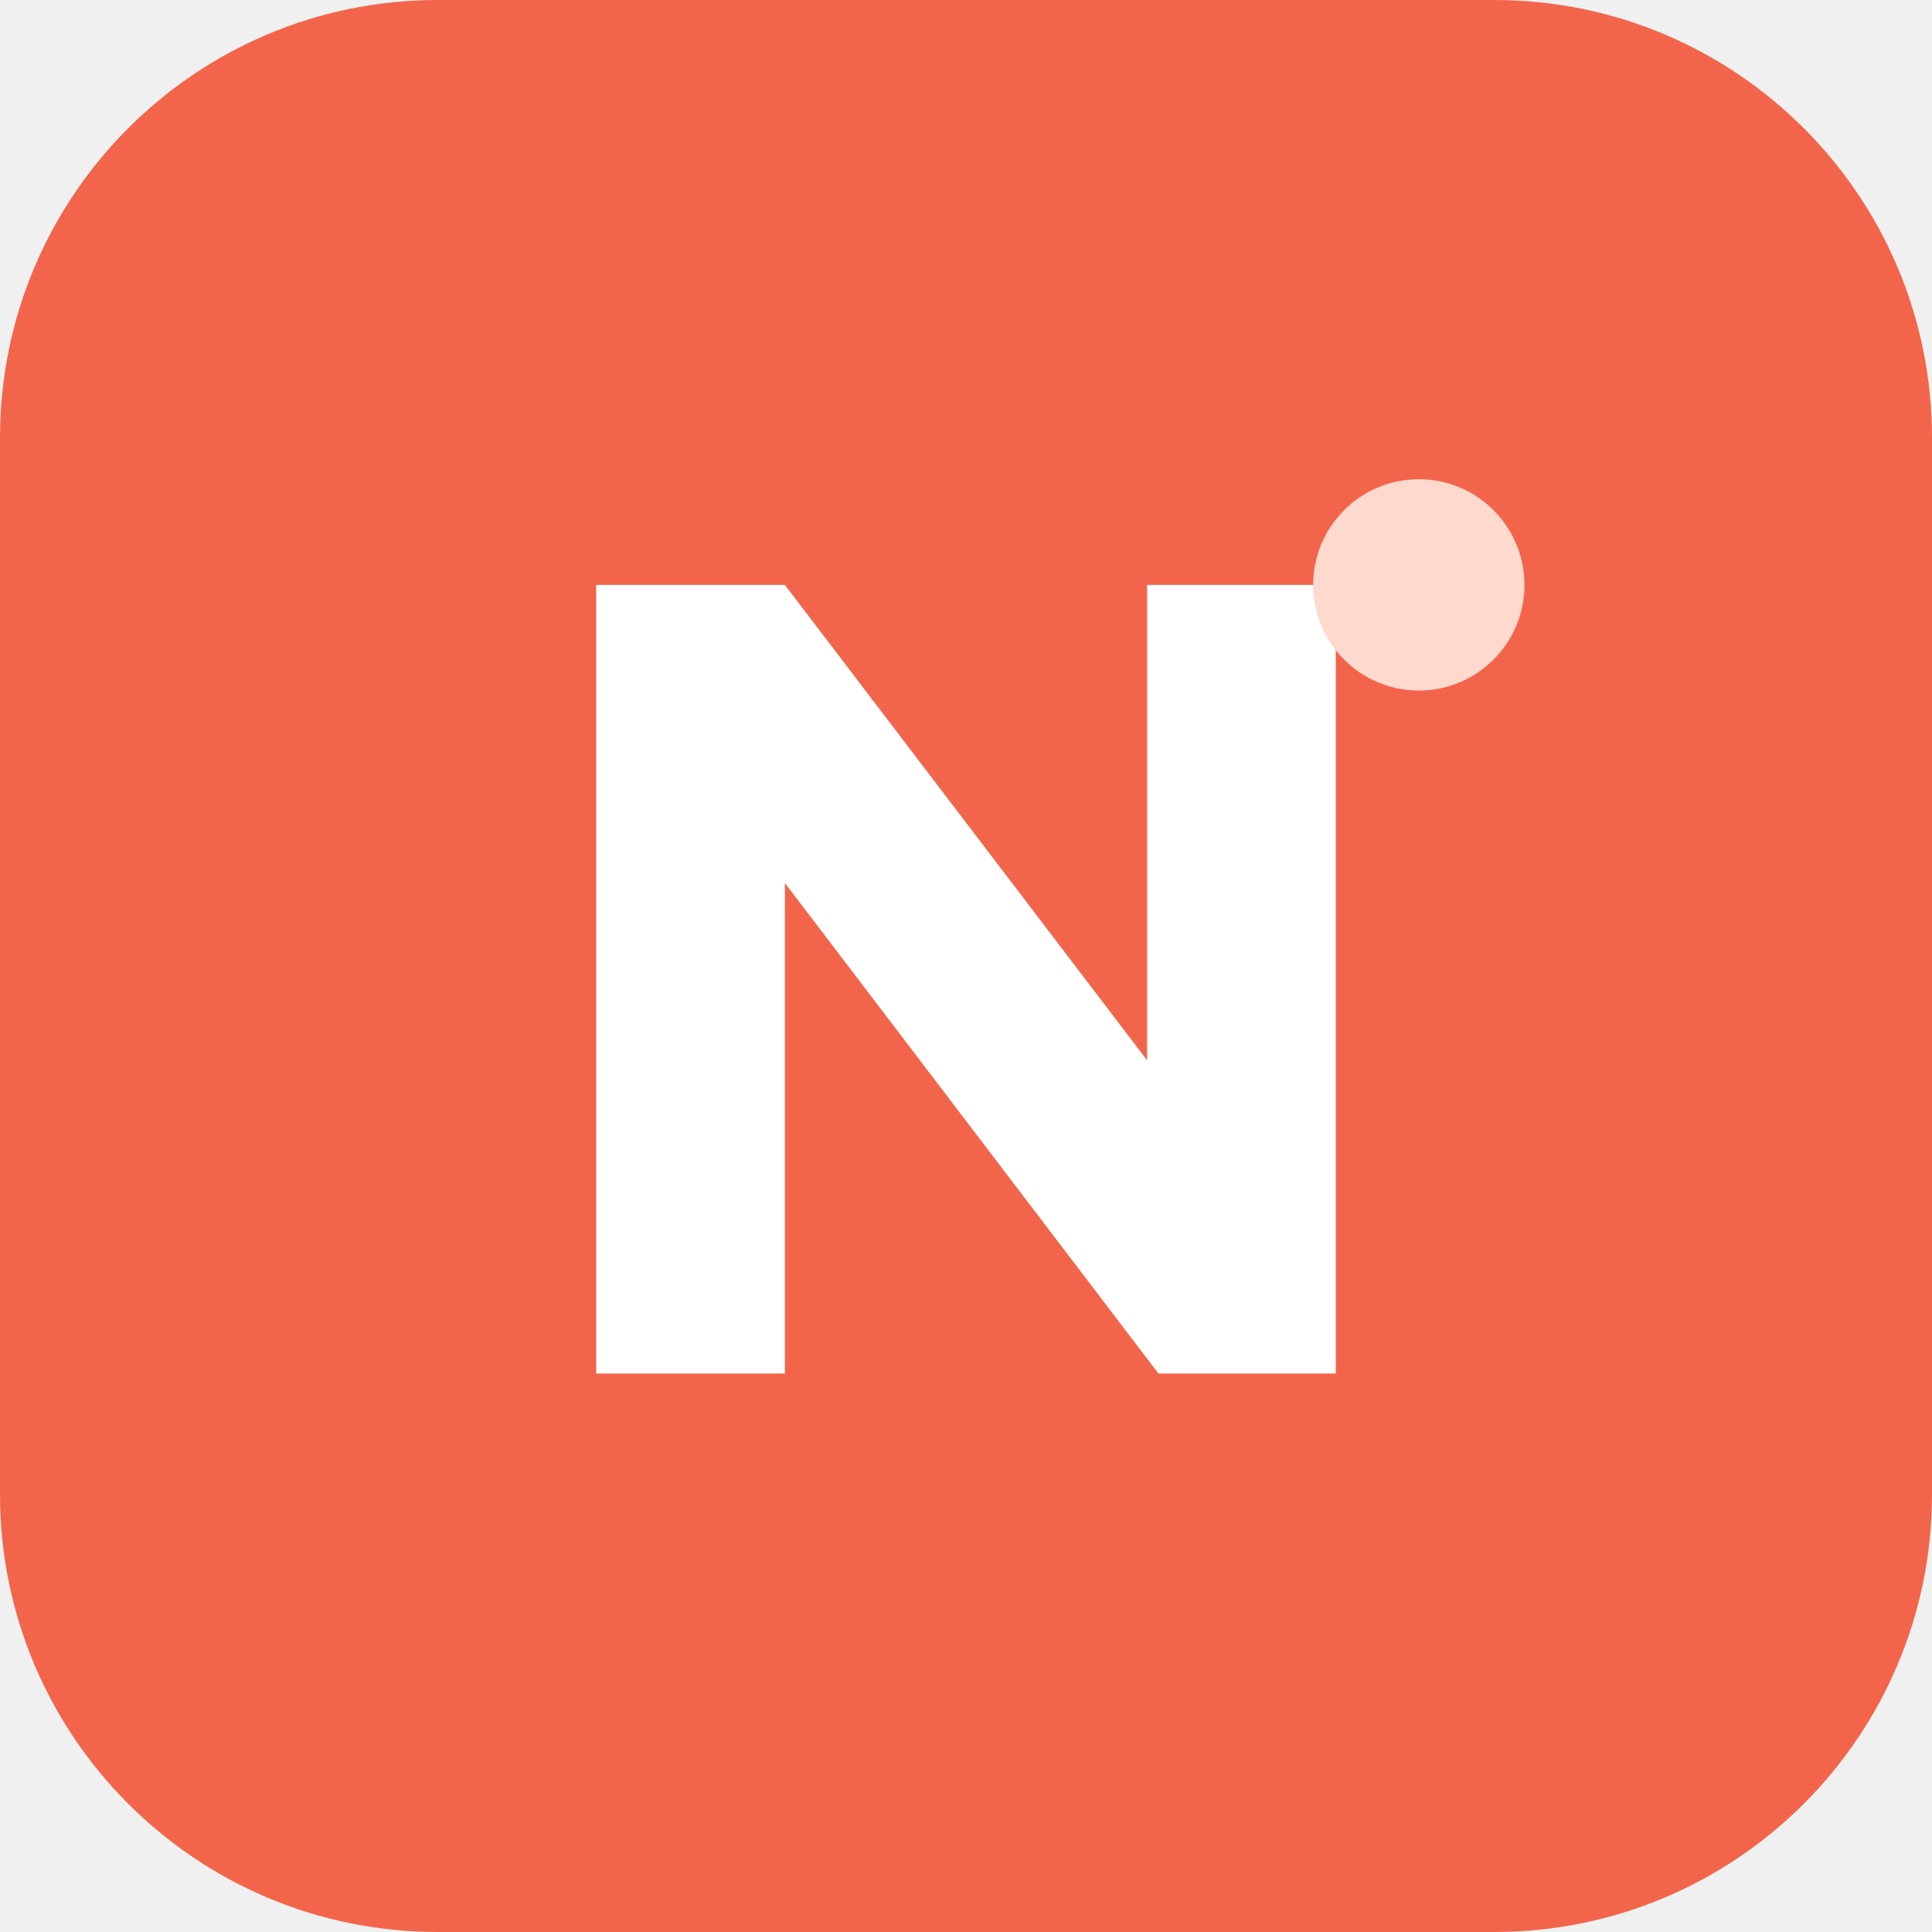
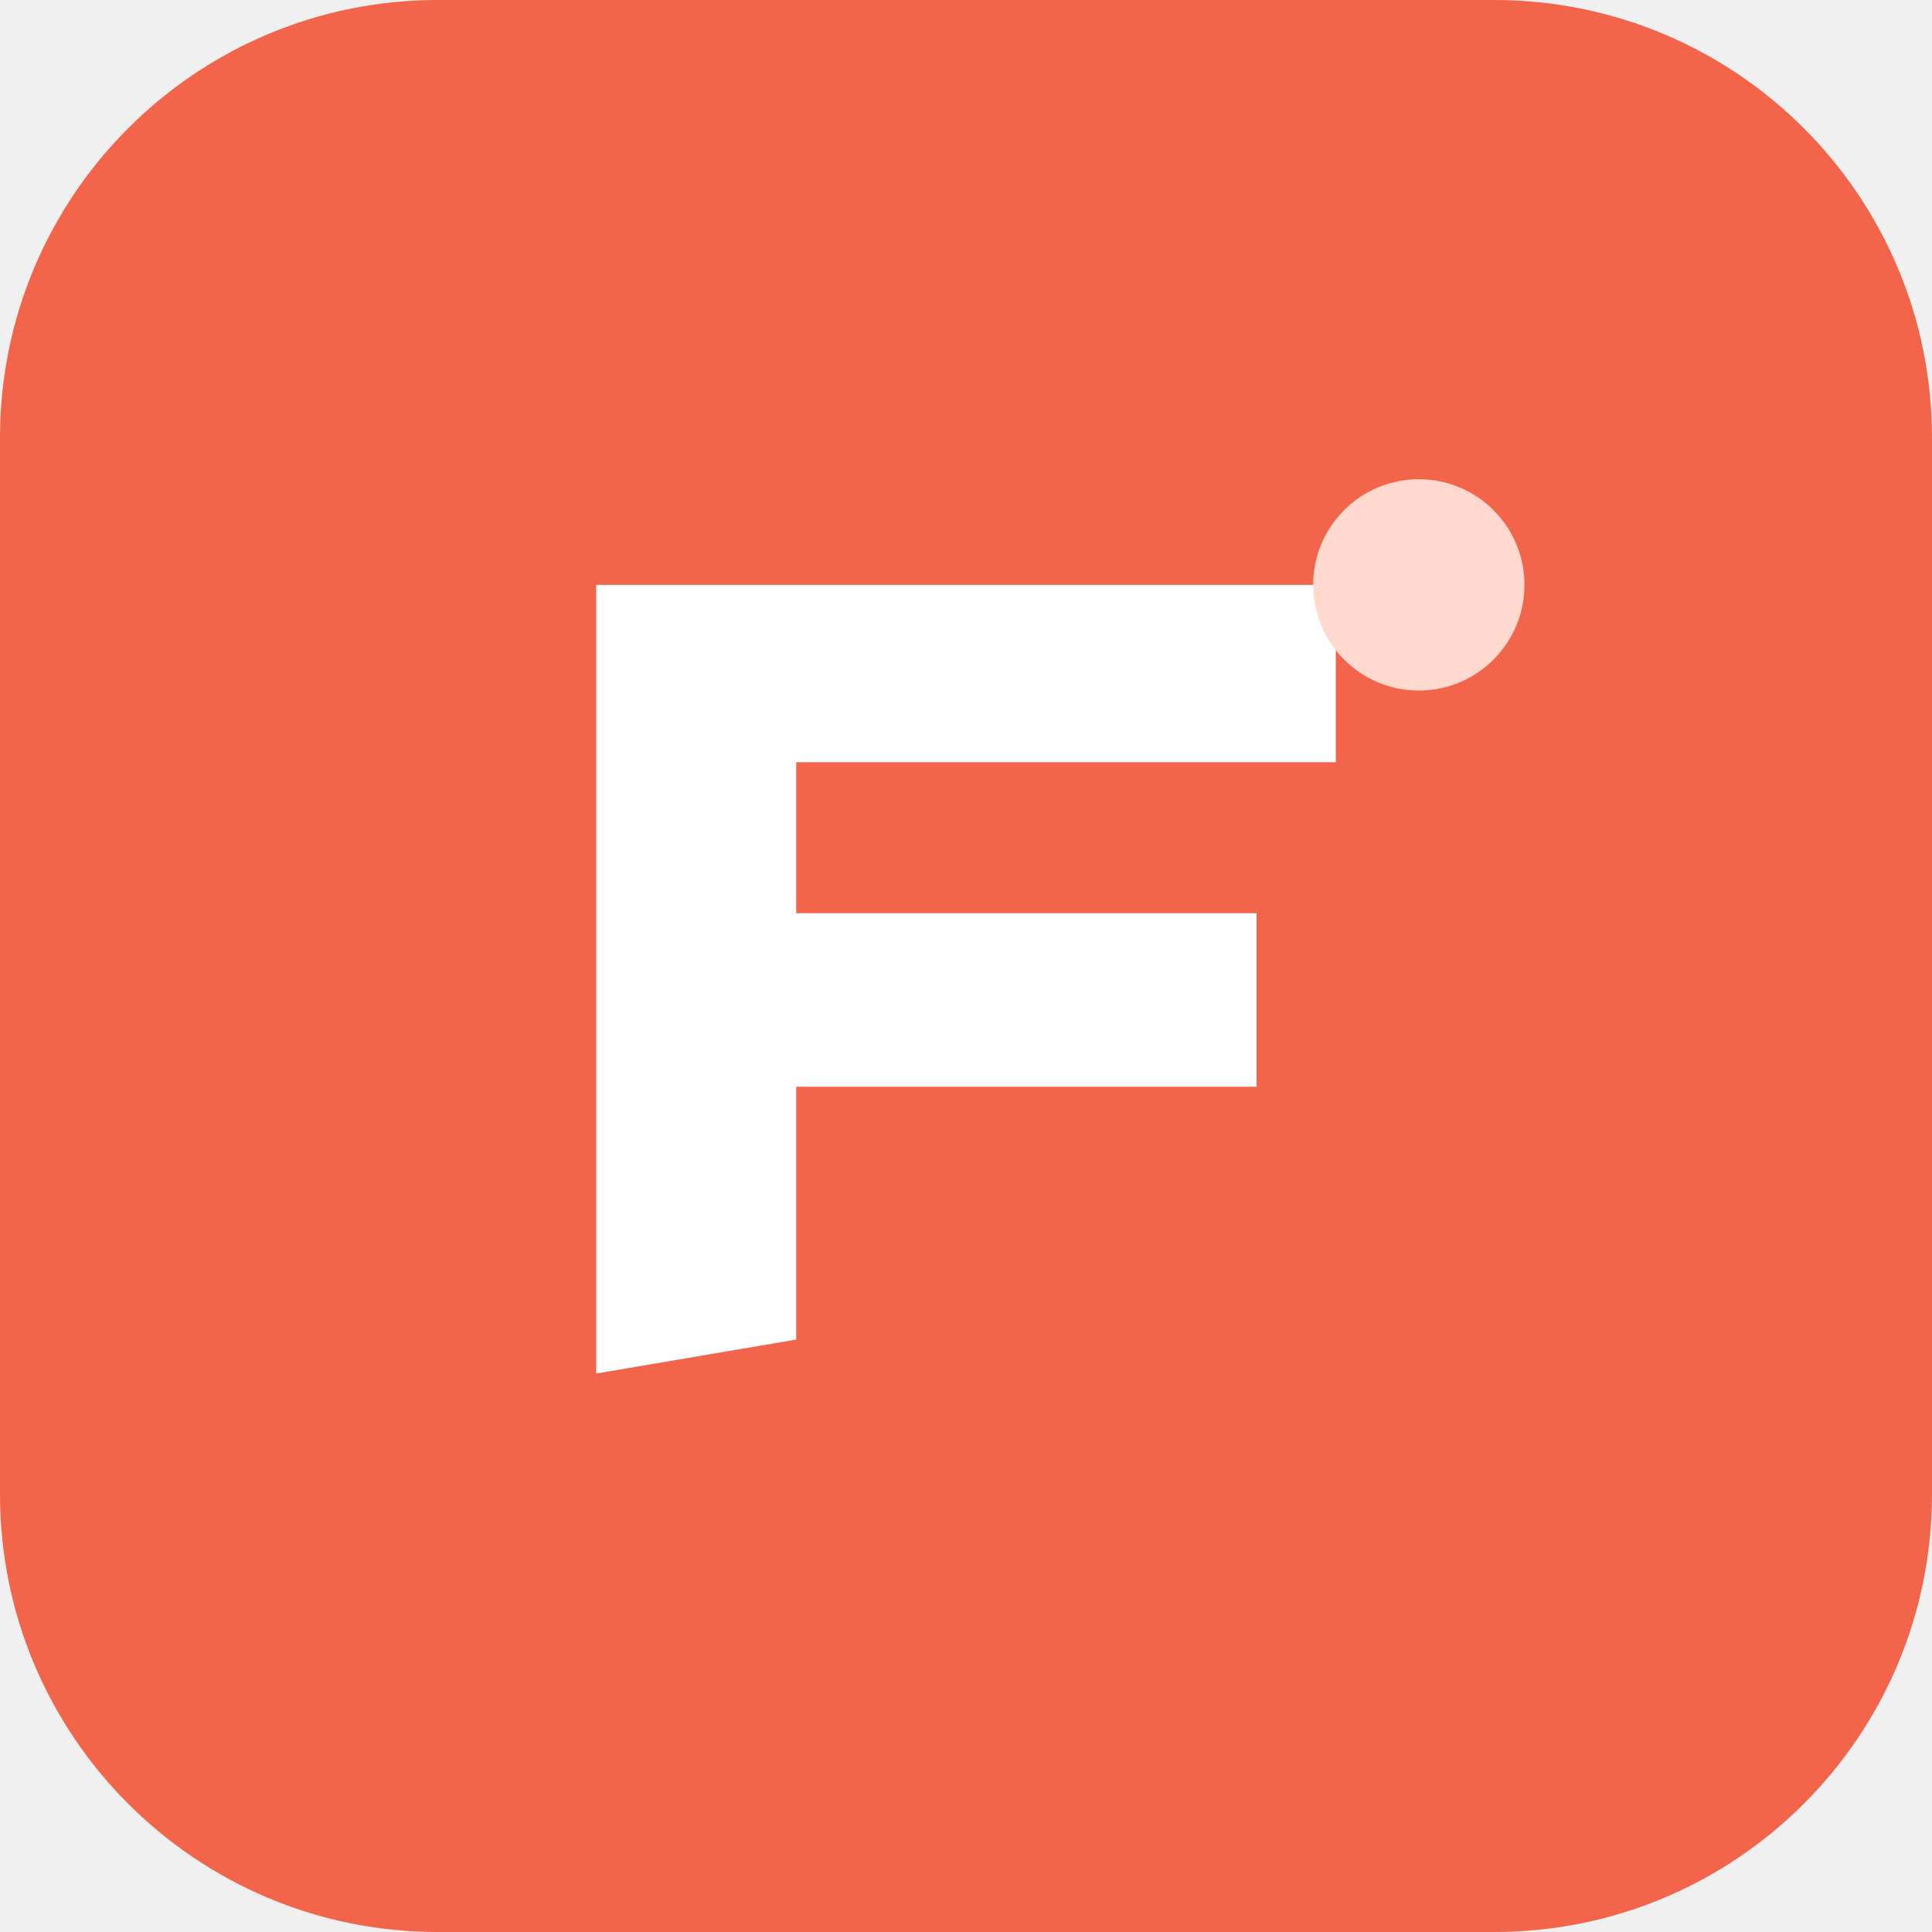
<svg xmlns="http://www.w3.org/2000/svg" viewBox="0 0 512 512">
  <rect width="512" height="512" rx="116" fill="#f3654b" />
-   <path fill="#fff" d="M158 364V155h50l96 126V155h50v209h-47l-99-130v130z" />
+   <path fill="#fff" d="M158 364V155h196v47H211v40h122v46H211v67z" />
  <circle cx="376" cy="155" r="28" fill="#ffd8ce" />
</svg>
